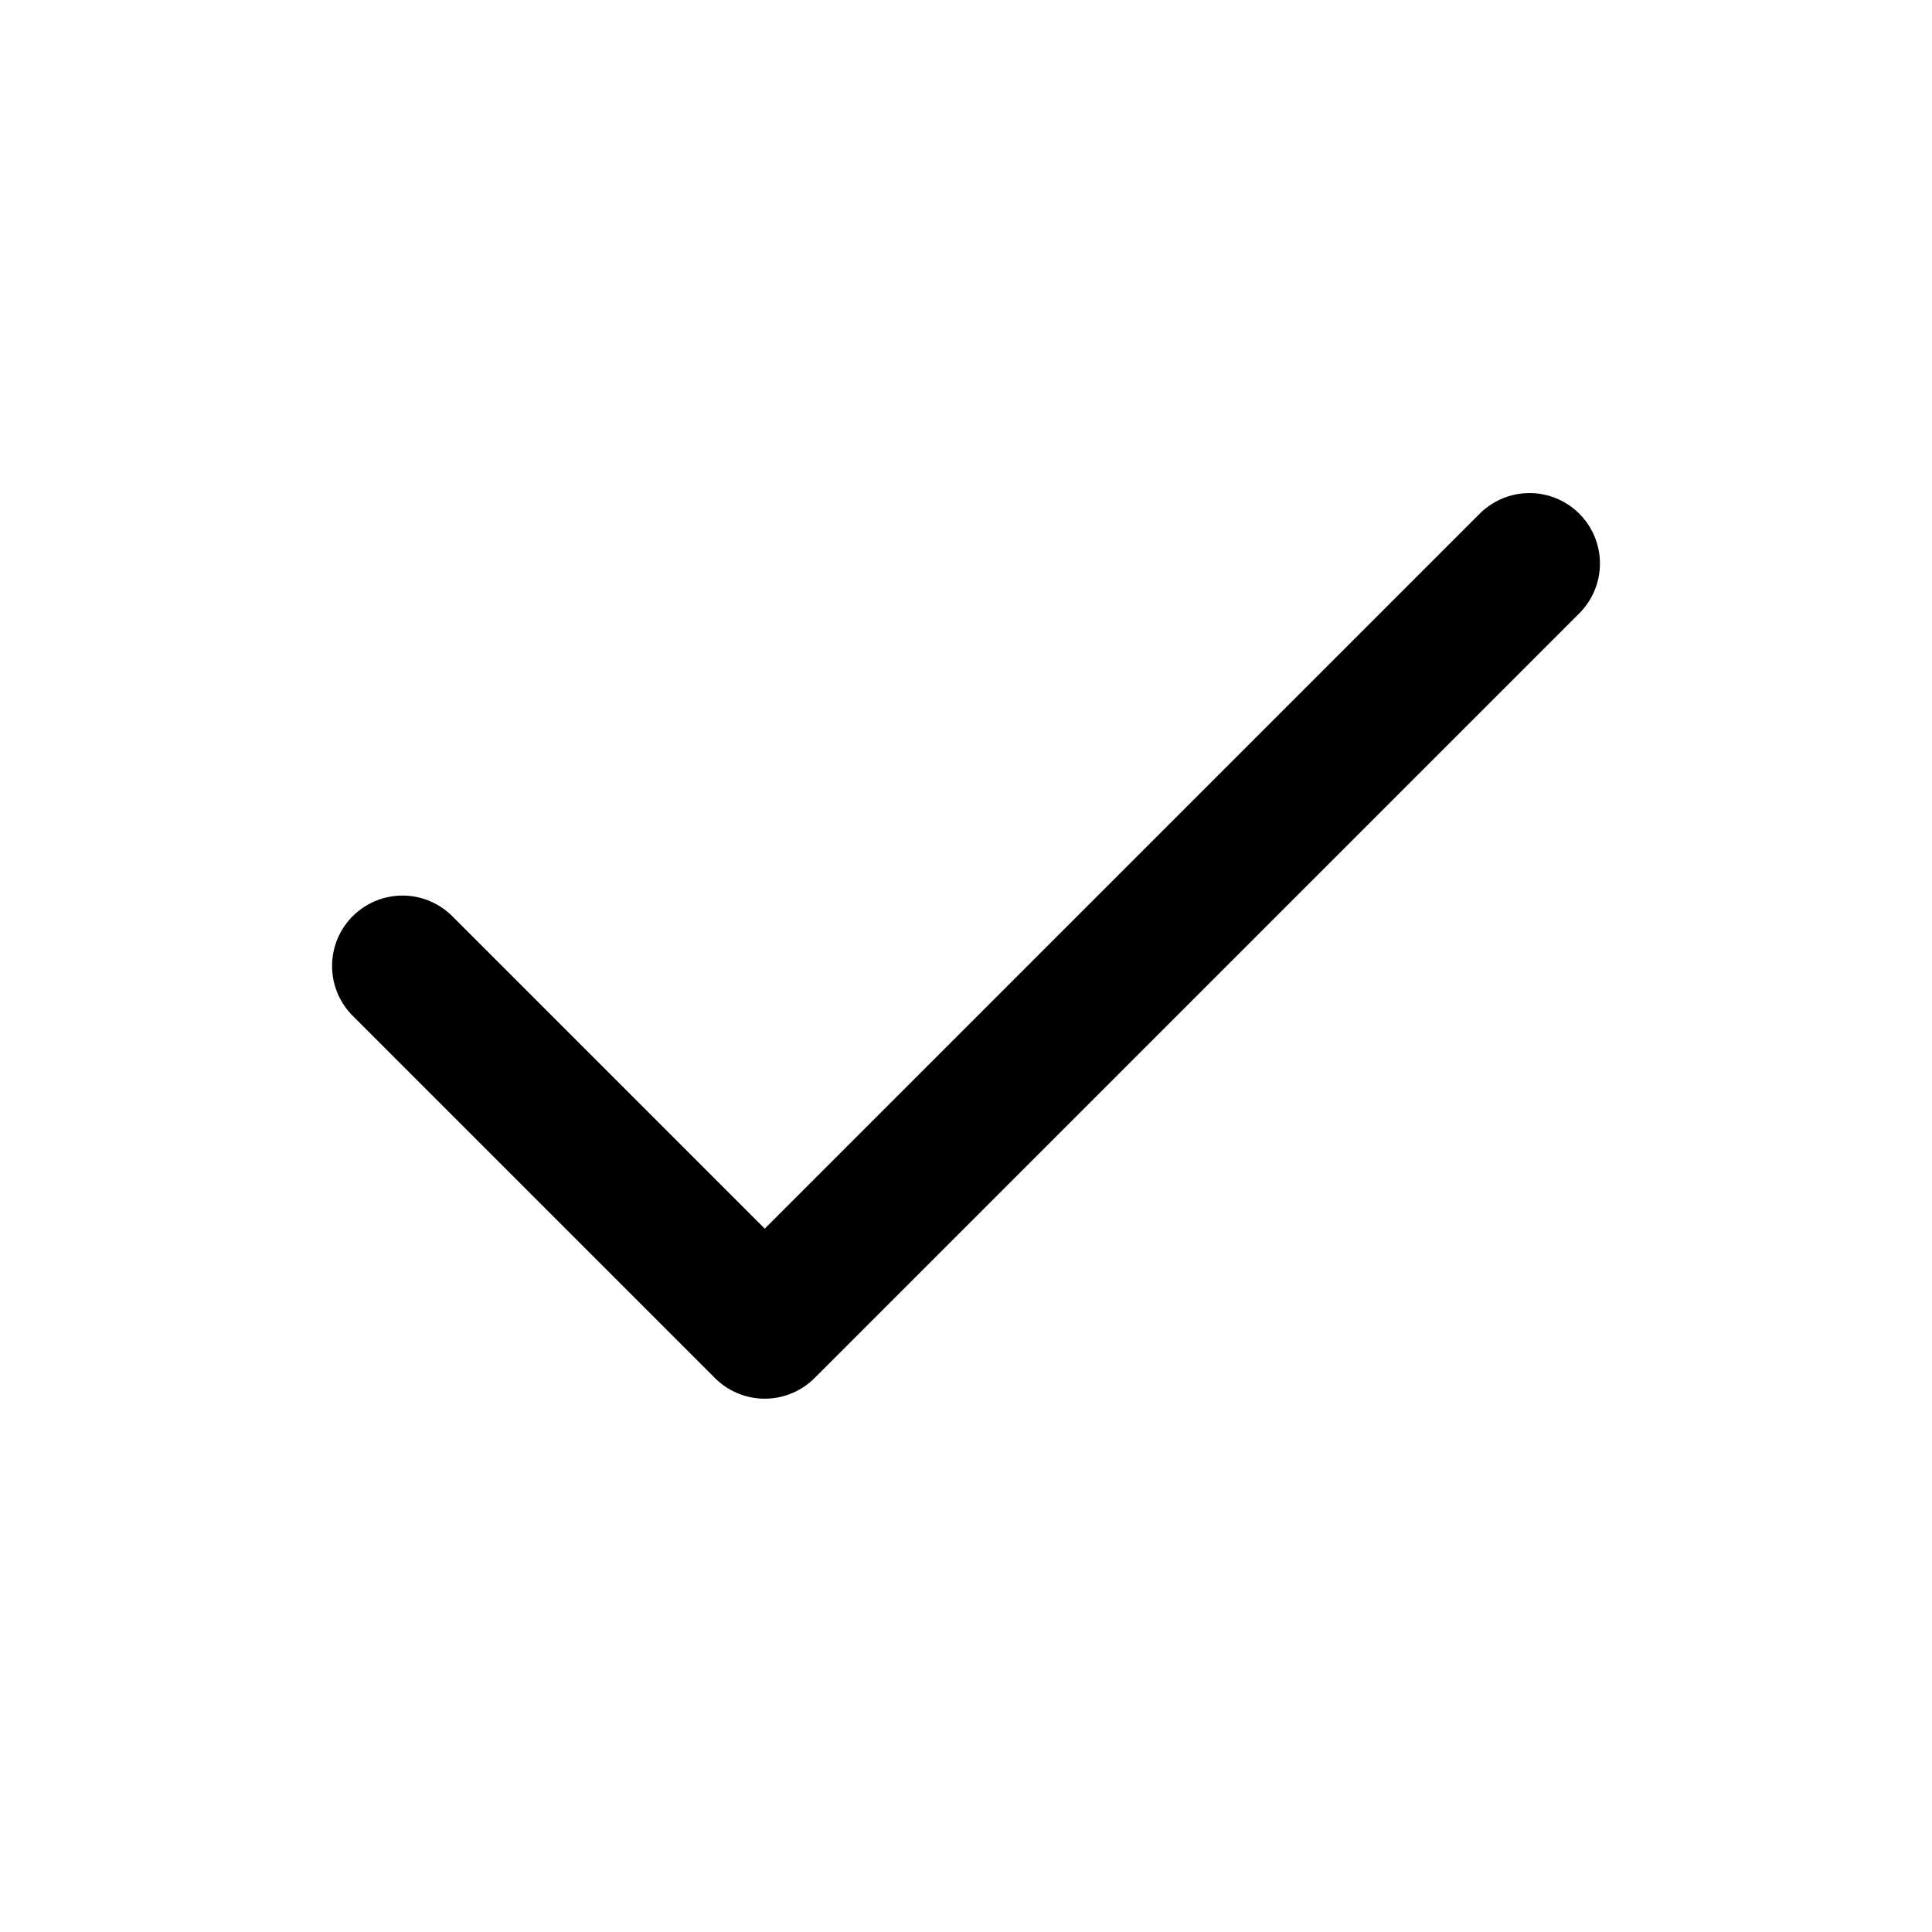
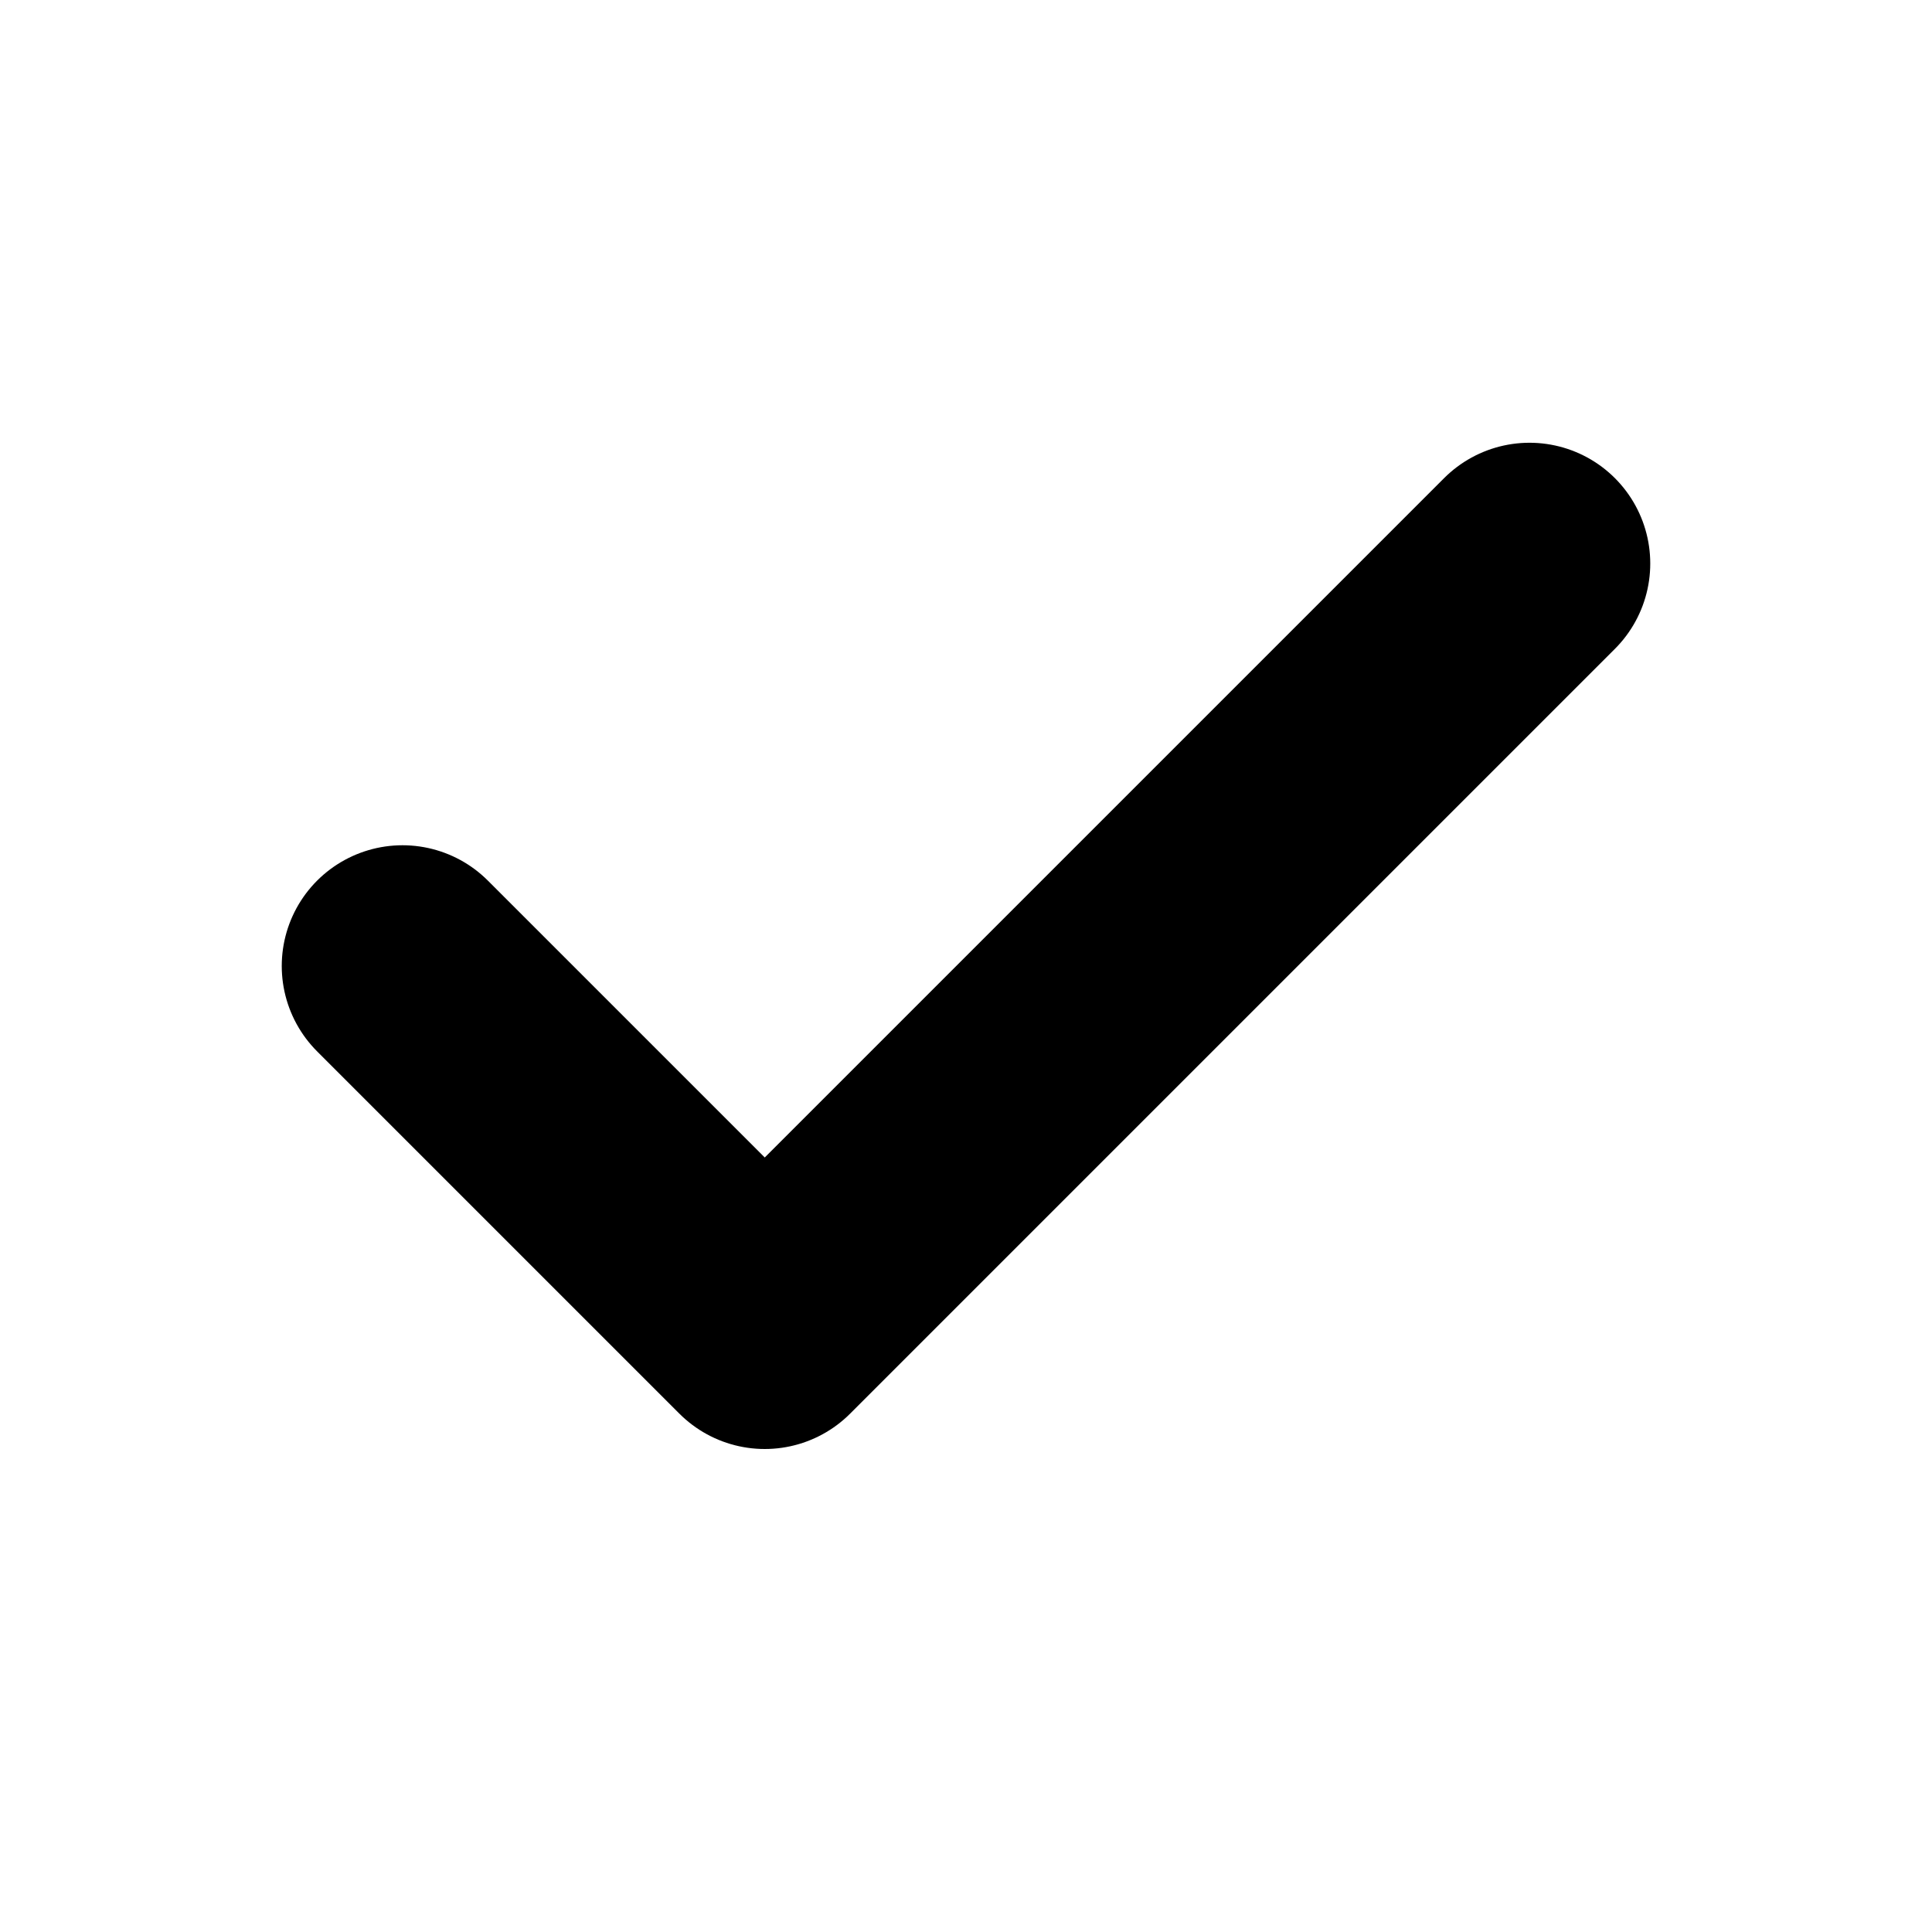
- <svg xmlns="http://www.w3.org/2000/svg" viewBox="0 0 24 24" width="24" height="24" fill="none" stroke="currentColor" stroke-width="1.75" stroke-linecap="round" stroke-linejoin="round">
+ <svg xmlns="http://www.w3.org/2000/svg" viewBox="0 0 24 24" width="24" height="24" fill="none" stroke="currentColor" stroke-width="3.0" stroke-linecap="round" stroke-linejoin="round">
  <path d="m5 12 4.5 4.5L19 7" />
</svg>
